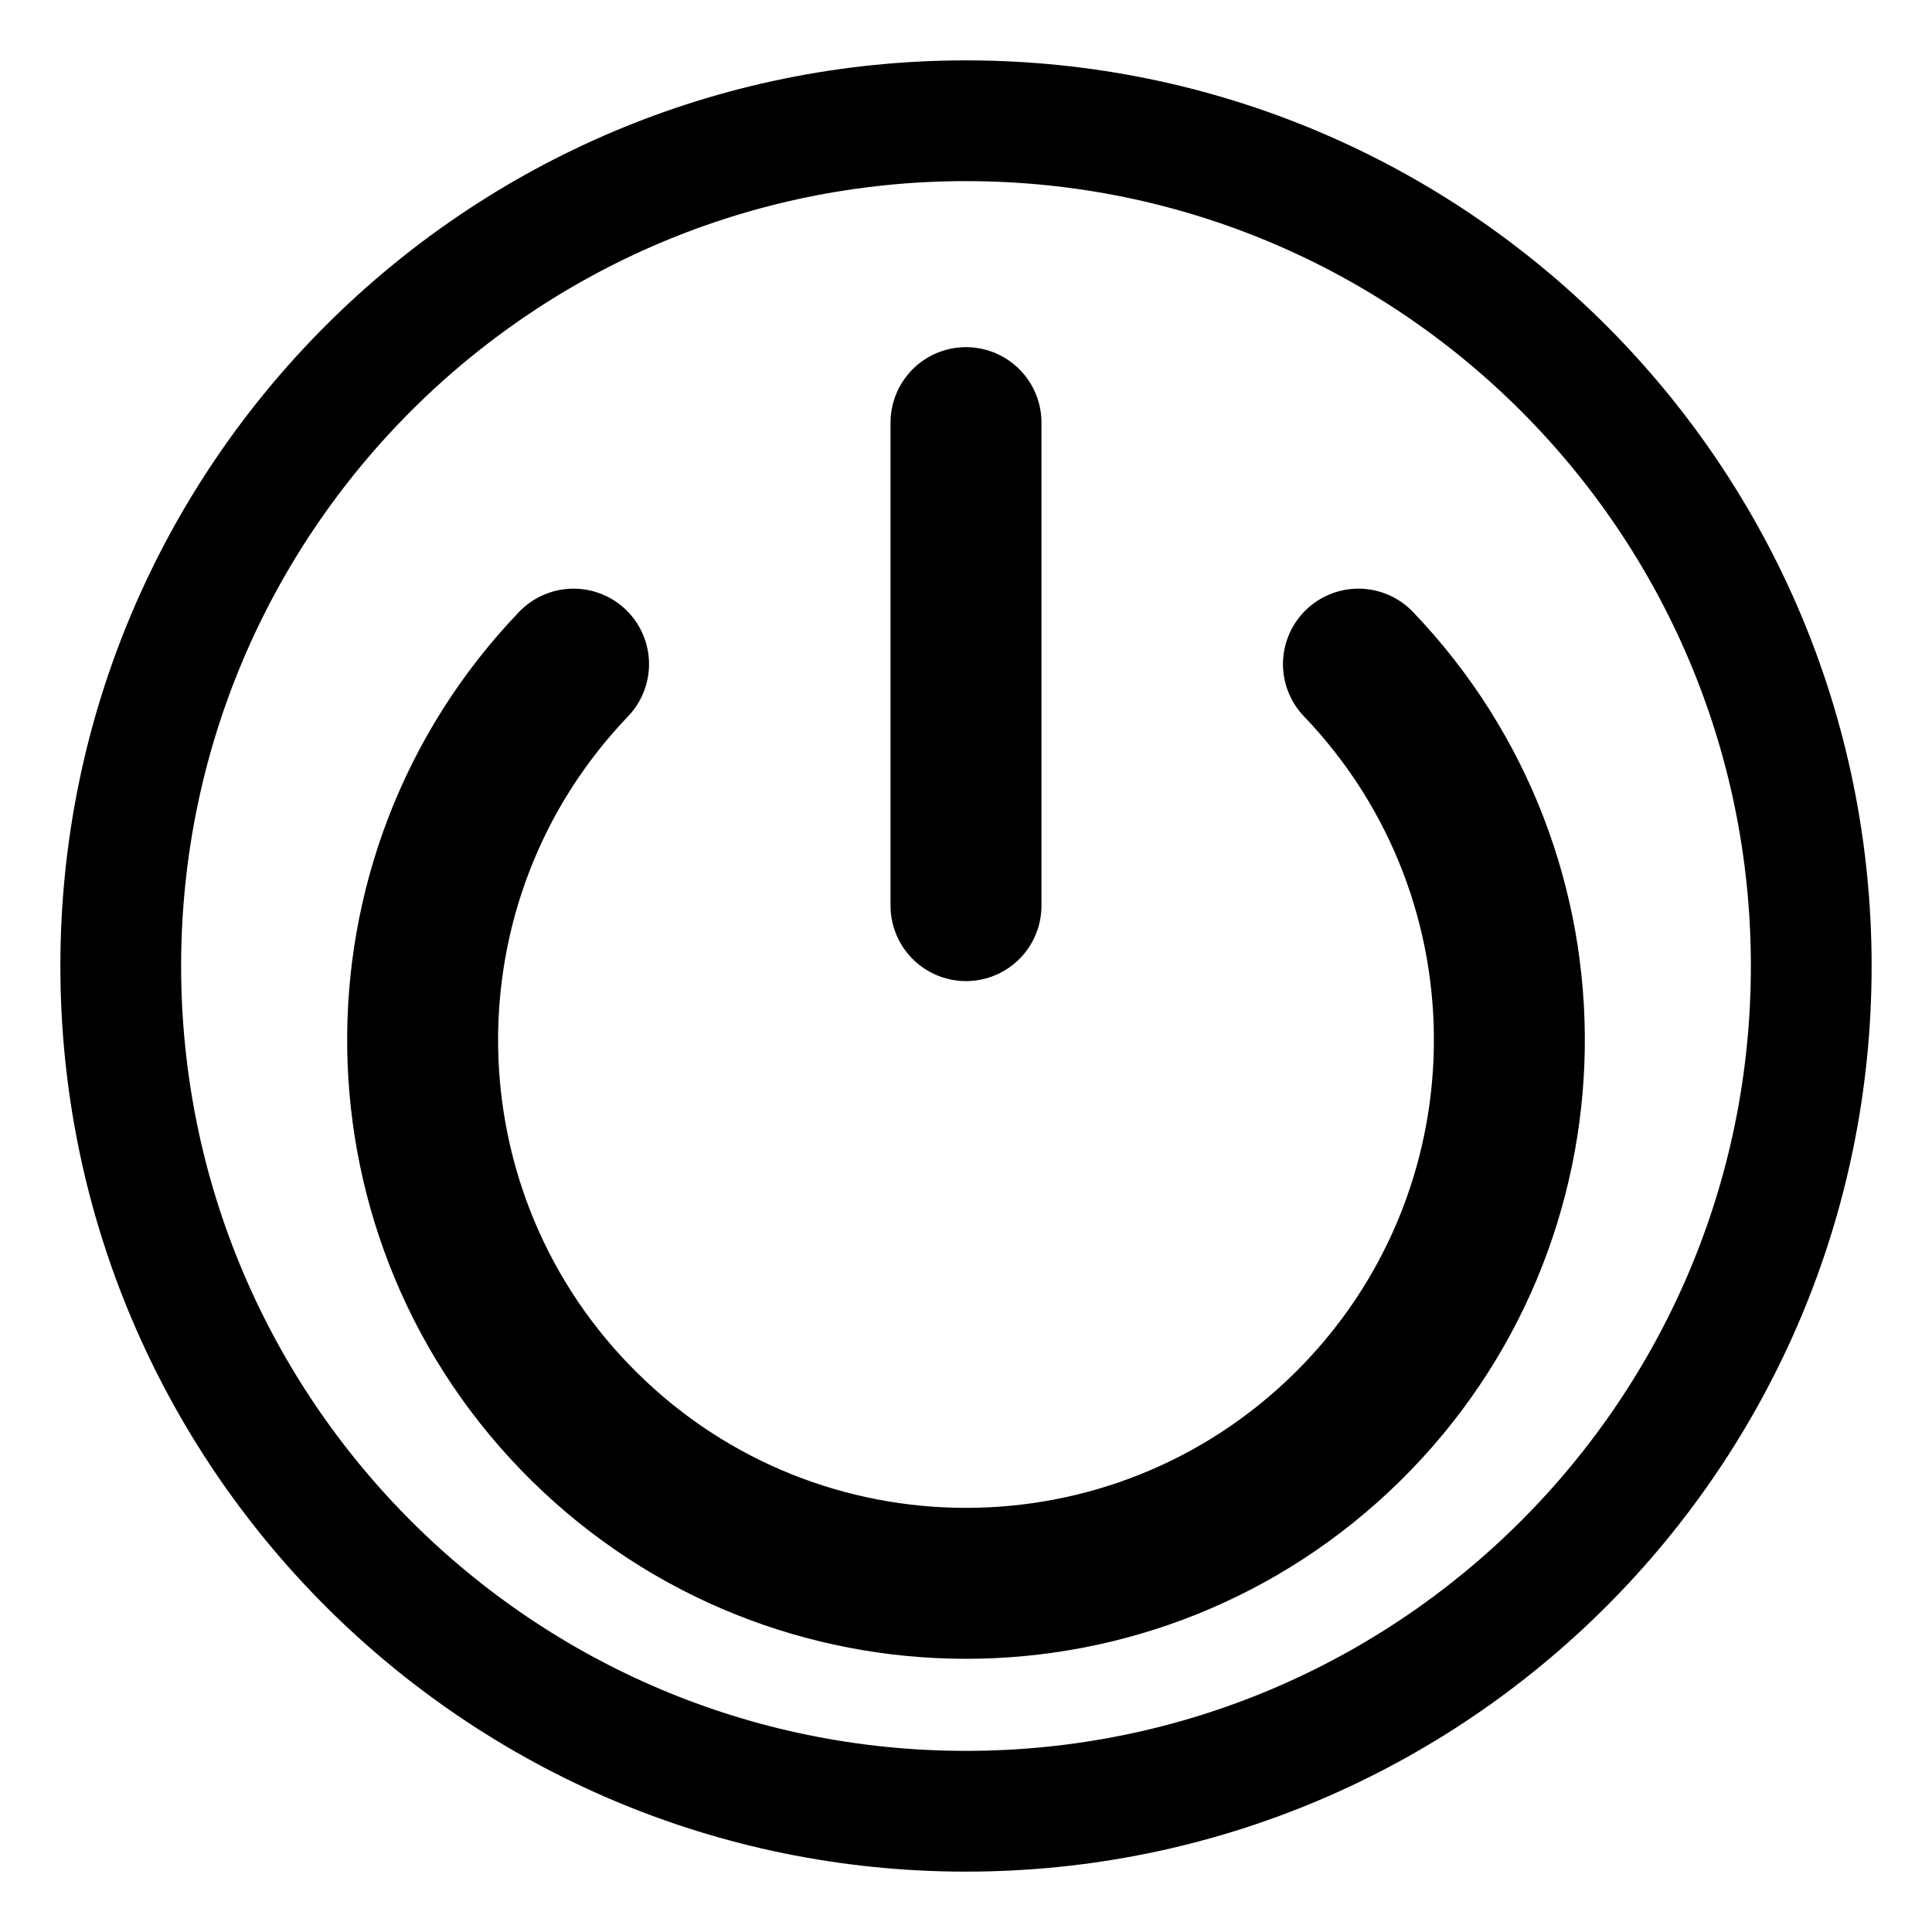
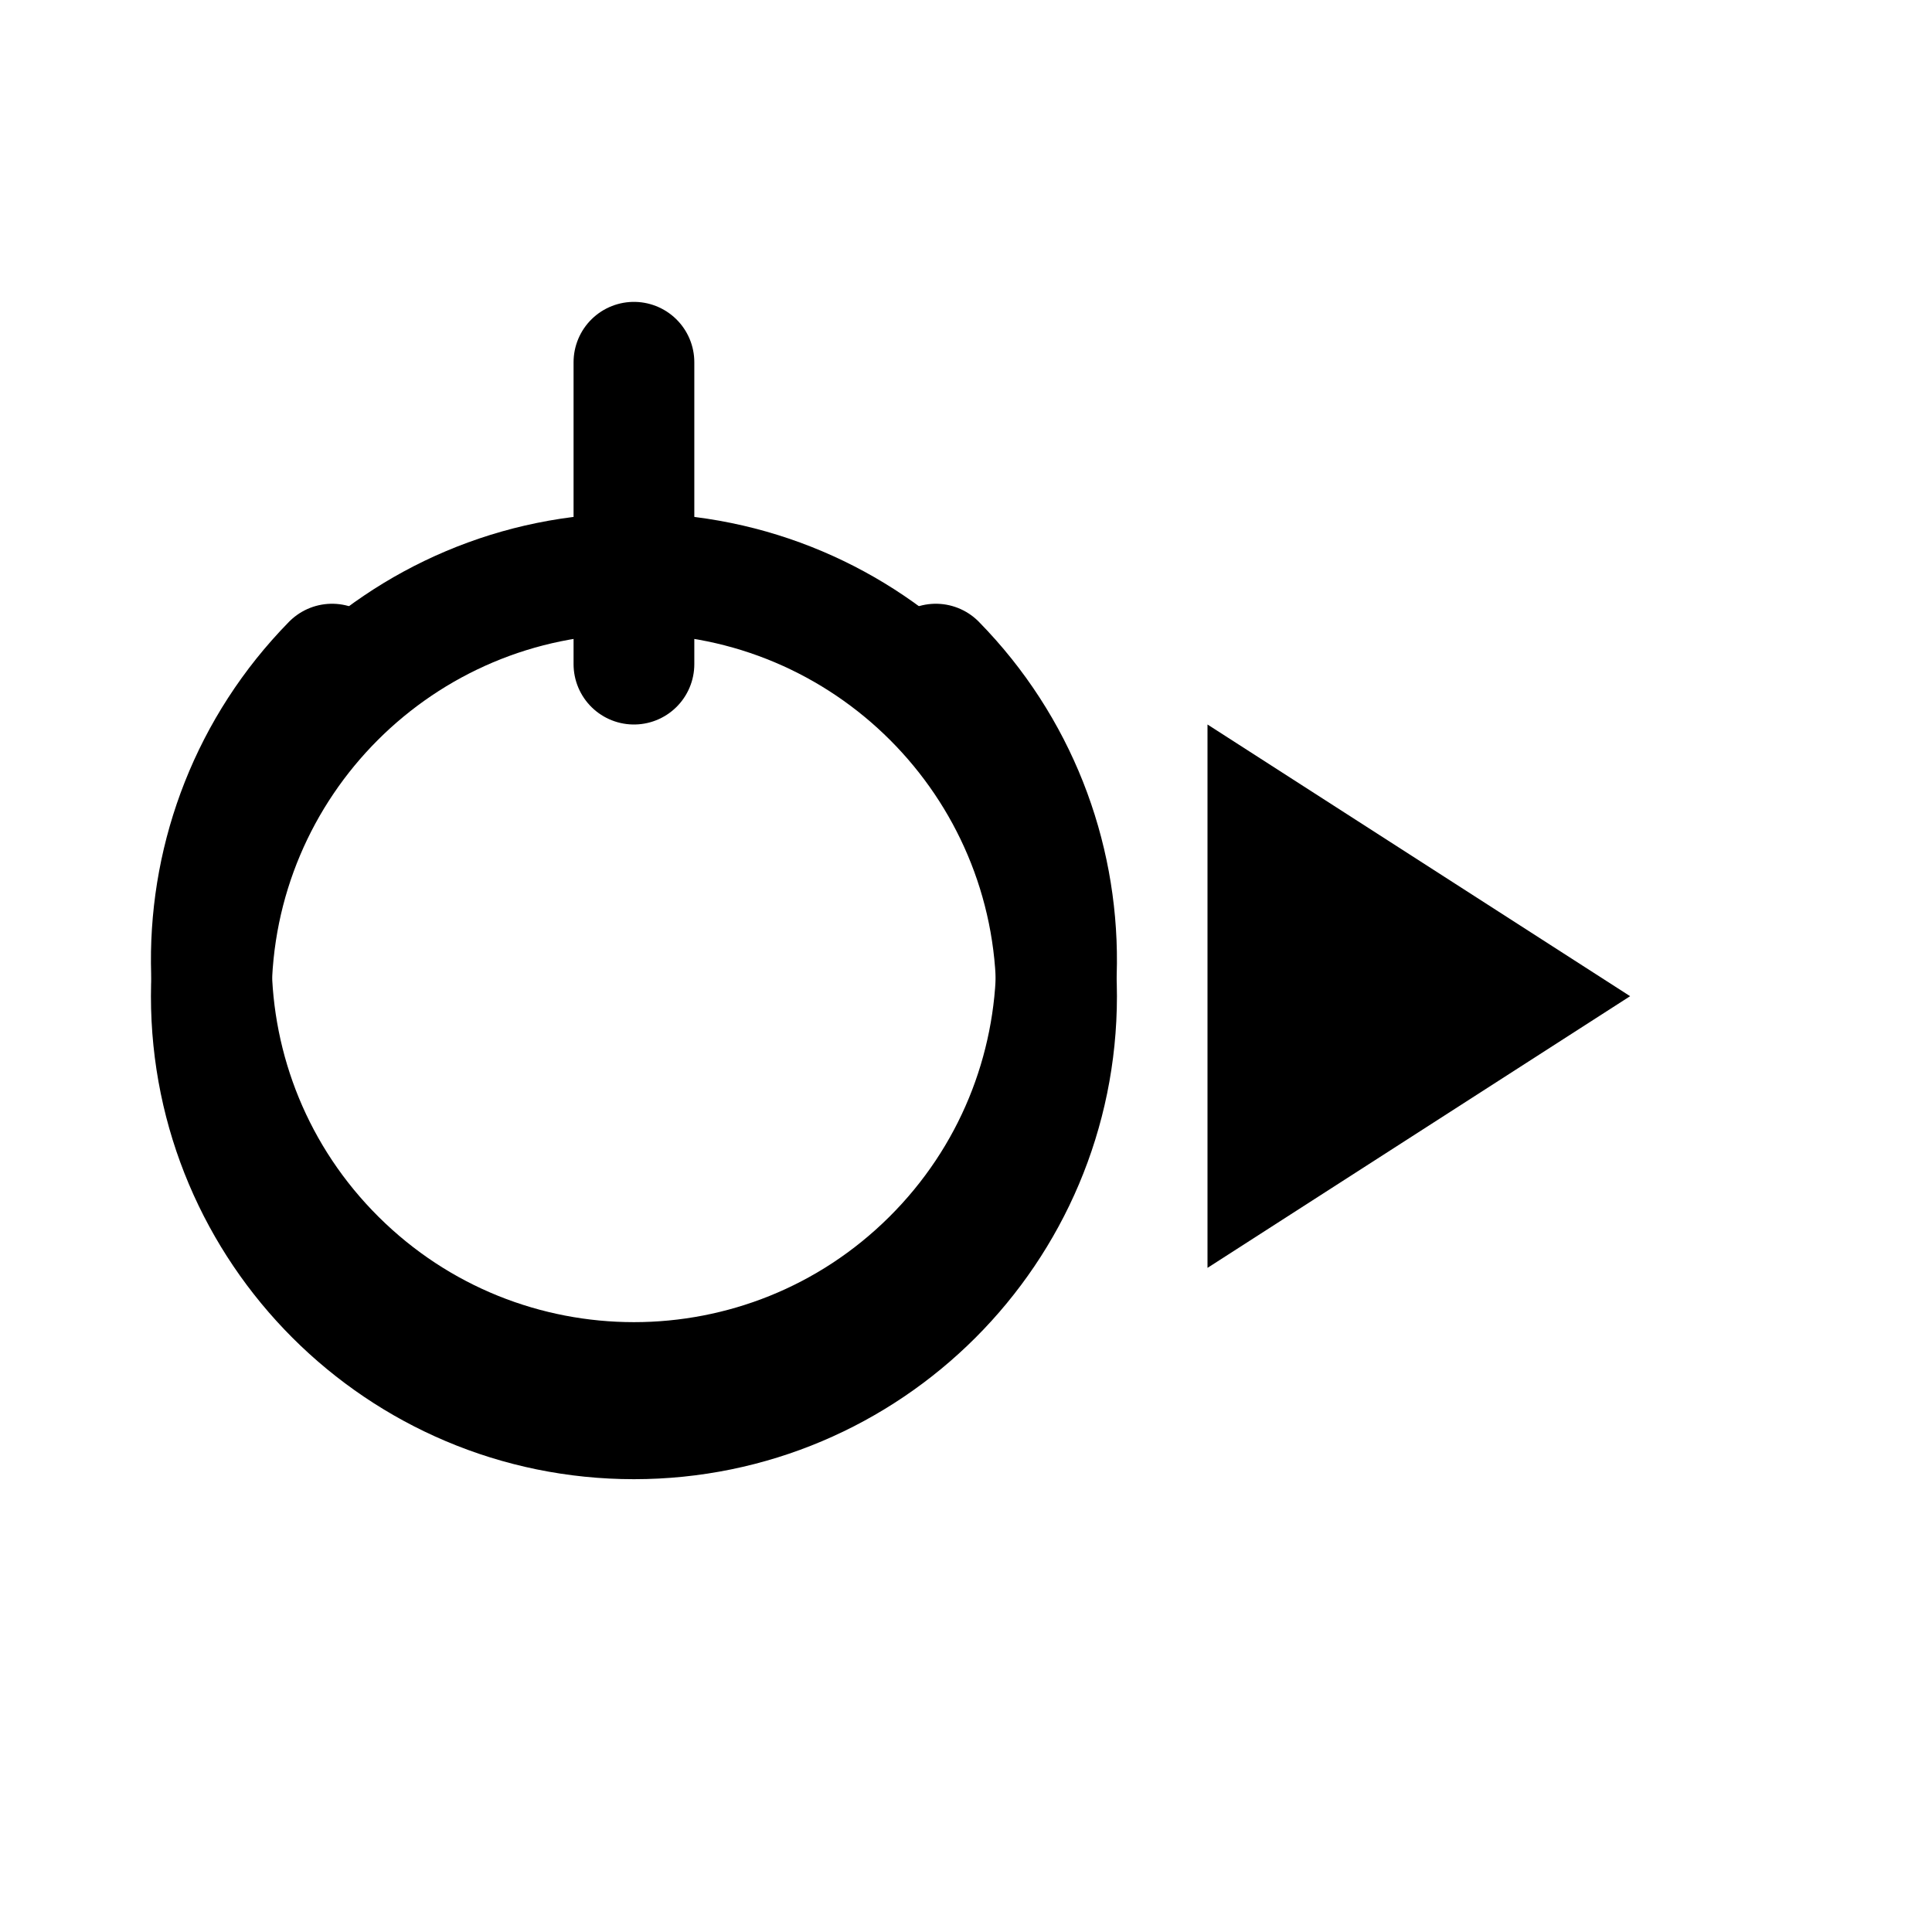
- <svg xmlns="http://www.w3.org/2000/svg" viewBox="0 0 64 64" width="64" height="64" role="img" aria-label="DSH restart button">
-   <circle cx="32" cy="32" r="28" fill="none" stroke="currentColor" stroke-width="4" />
-   <path d="M32 14v16" fill="none" stroke="currentColor" stroke-width="5" stroke-linecap="round" />
-   <path d="M45 22a18 18 0 1 1-26 0" fill="none" stroke="currentColor" stroke-width="5" stroke-linecap="round" />
+ <svg xmlns="http://www.w3.org/2000/svg" viewBox="0 0 64 64" width="64" height="64" role="img" aria-label="DSH button sample: power and continue">
+   <circle cx="21" cy="33" r="14" fill="none" stroke="currentColor" stroke-width="4" />
+   <path d="M21 12v10" fill="none" stroke="currentColor" stroke-width="4" stroke-linecap="round" />
+   <path d="M31 22a14 14 0 1 1-20 0" fill="none" stroke="currentColor" stroke-width="4" stroke-linecap="round" />
+   <path d="M40 24 54 33 40 42Z" fill="currentColor" />
</svg>
